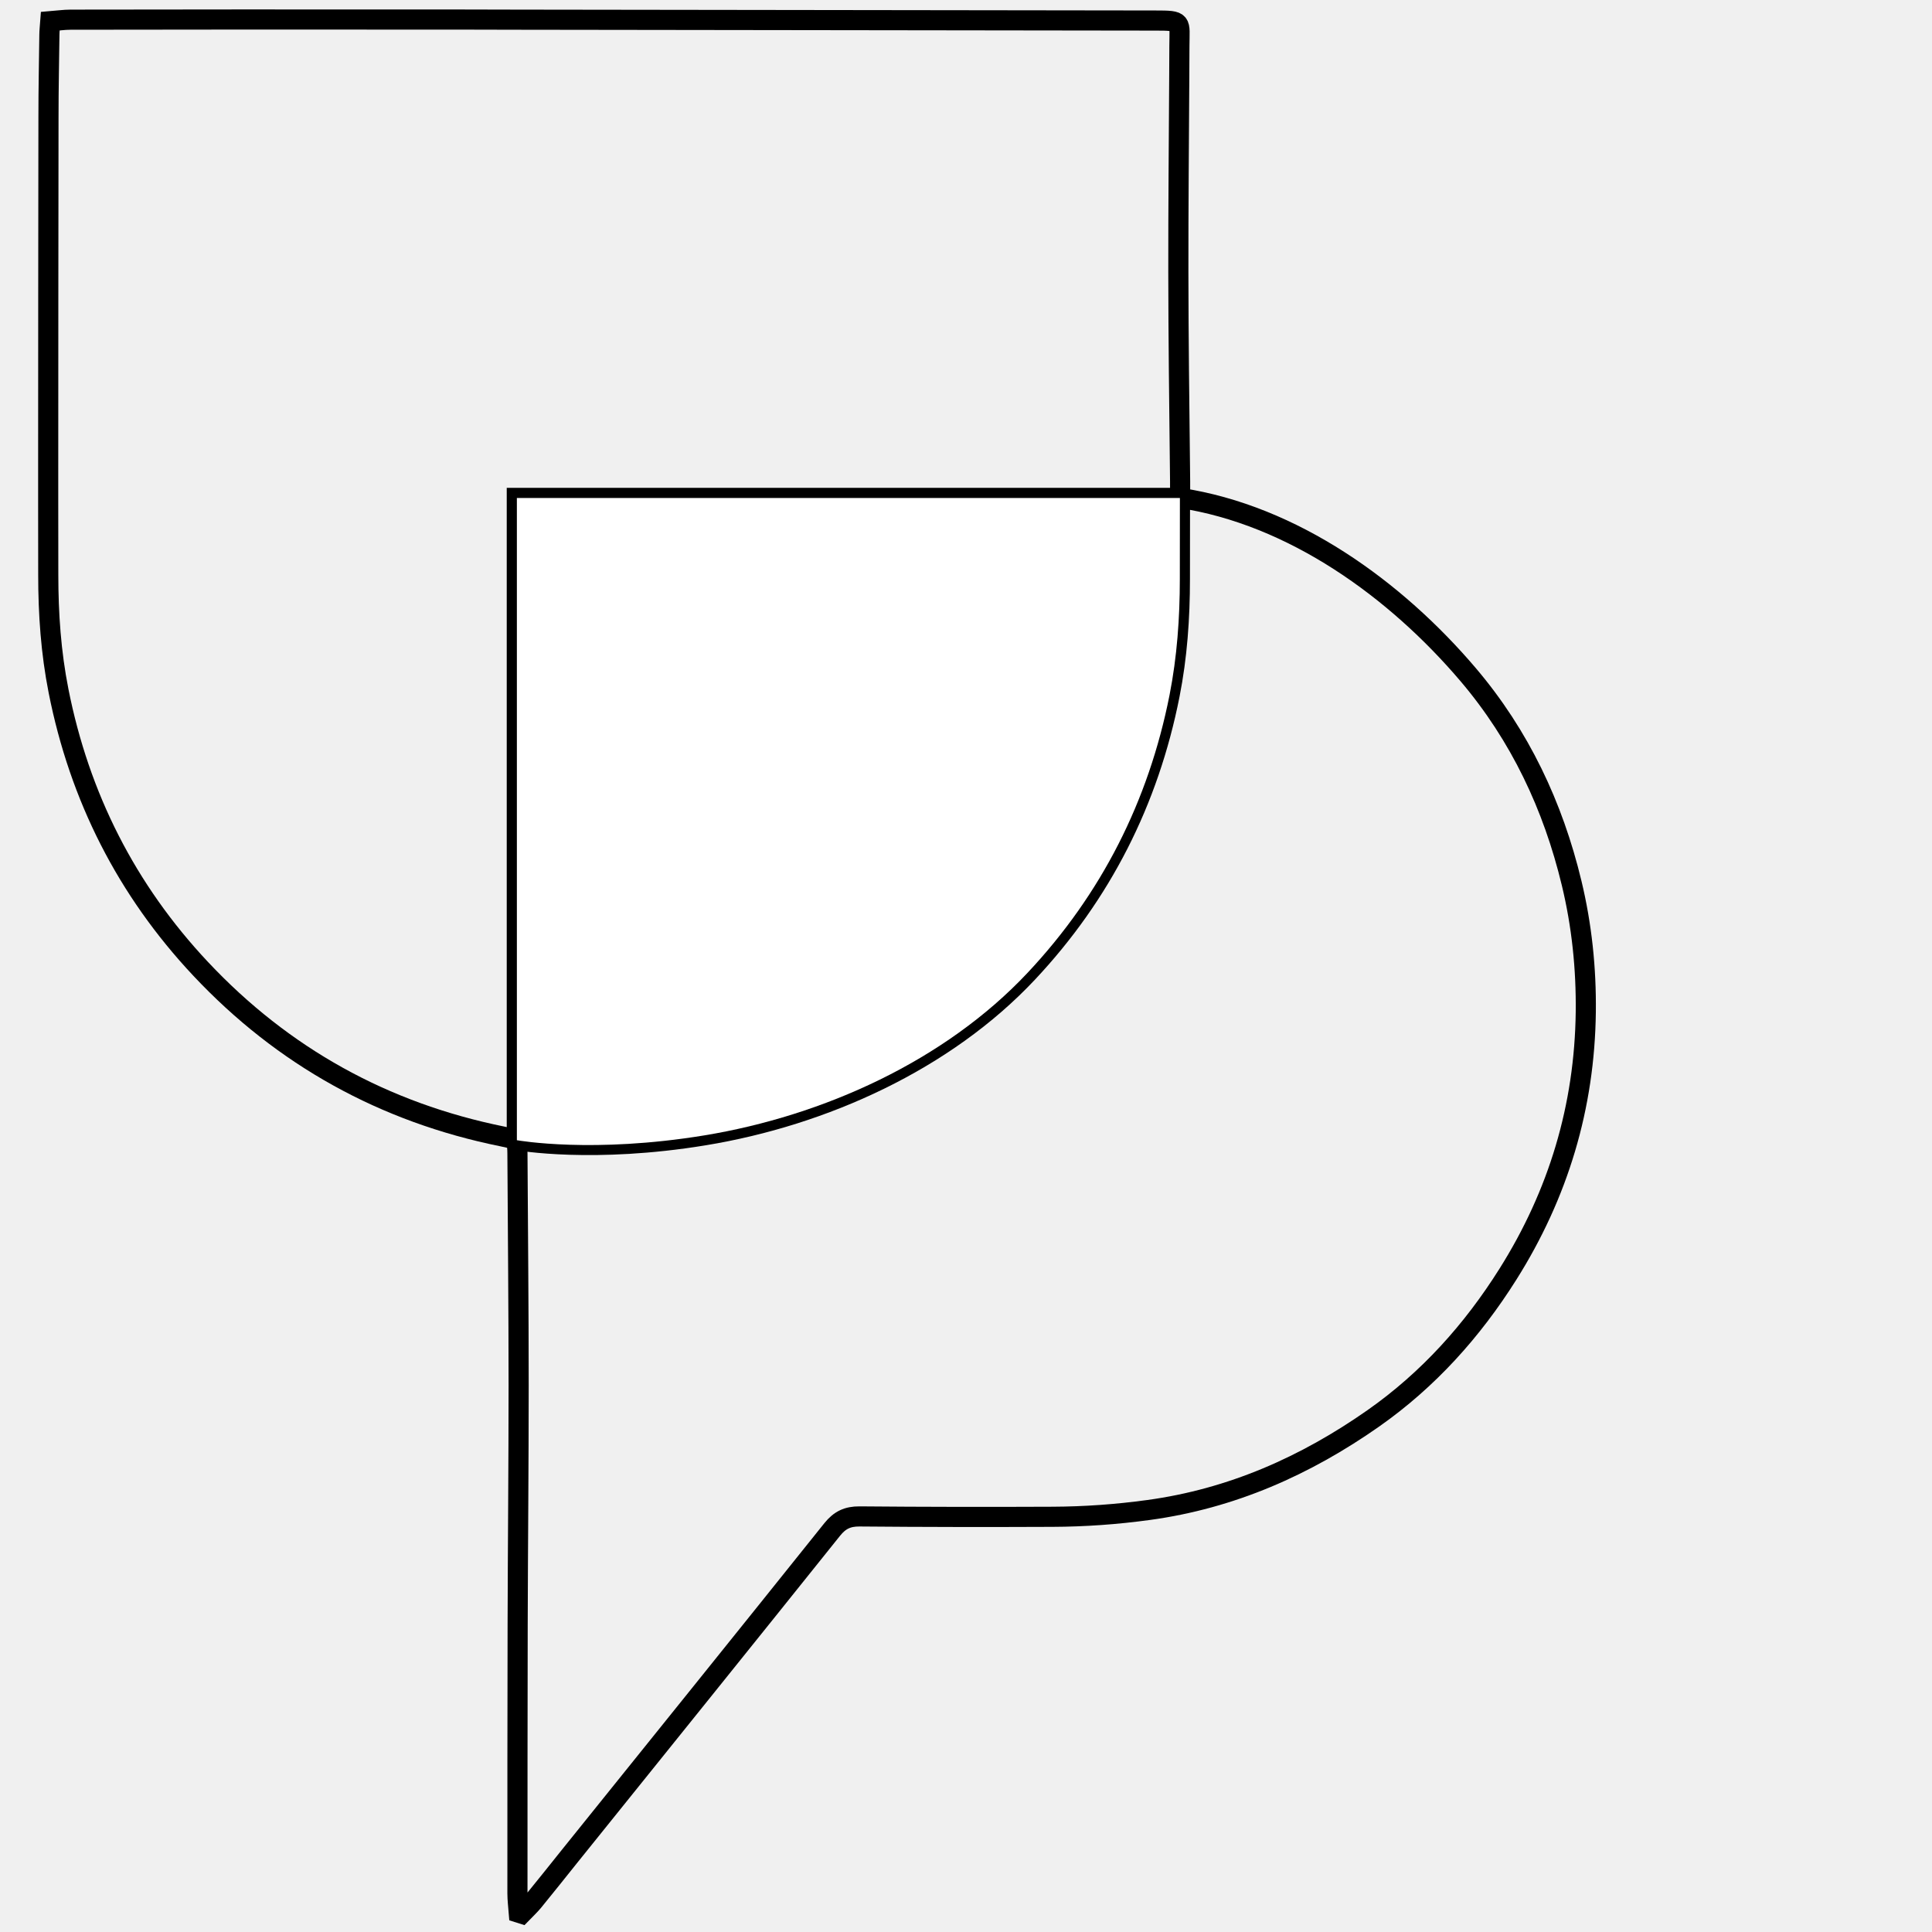
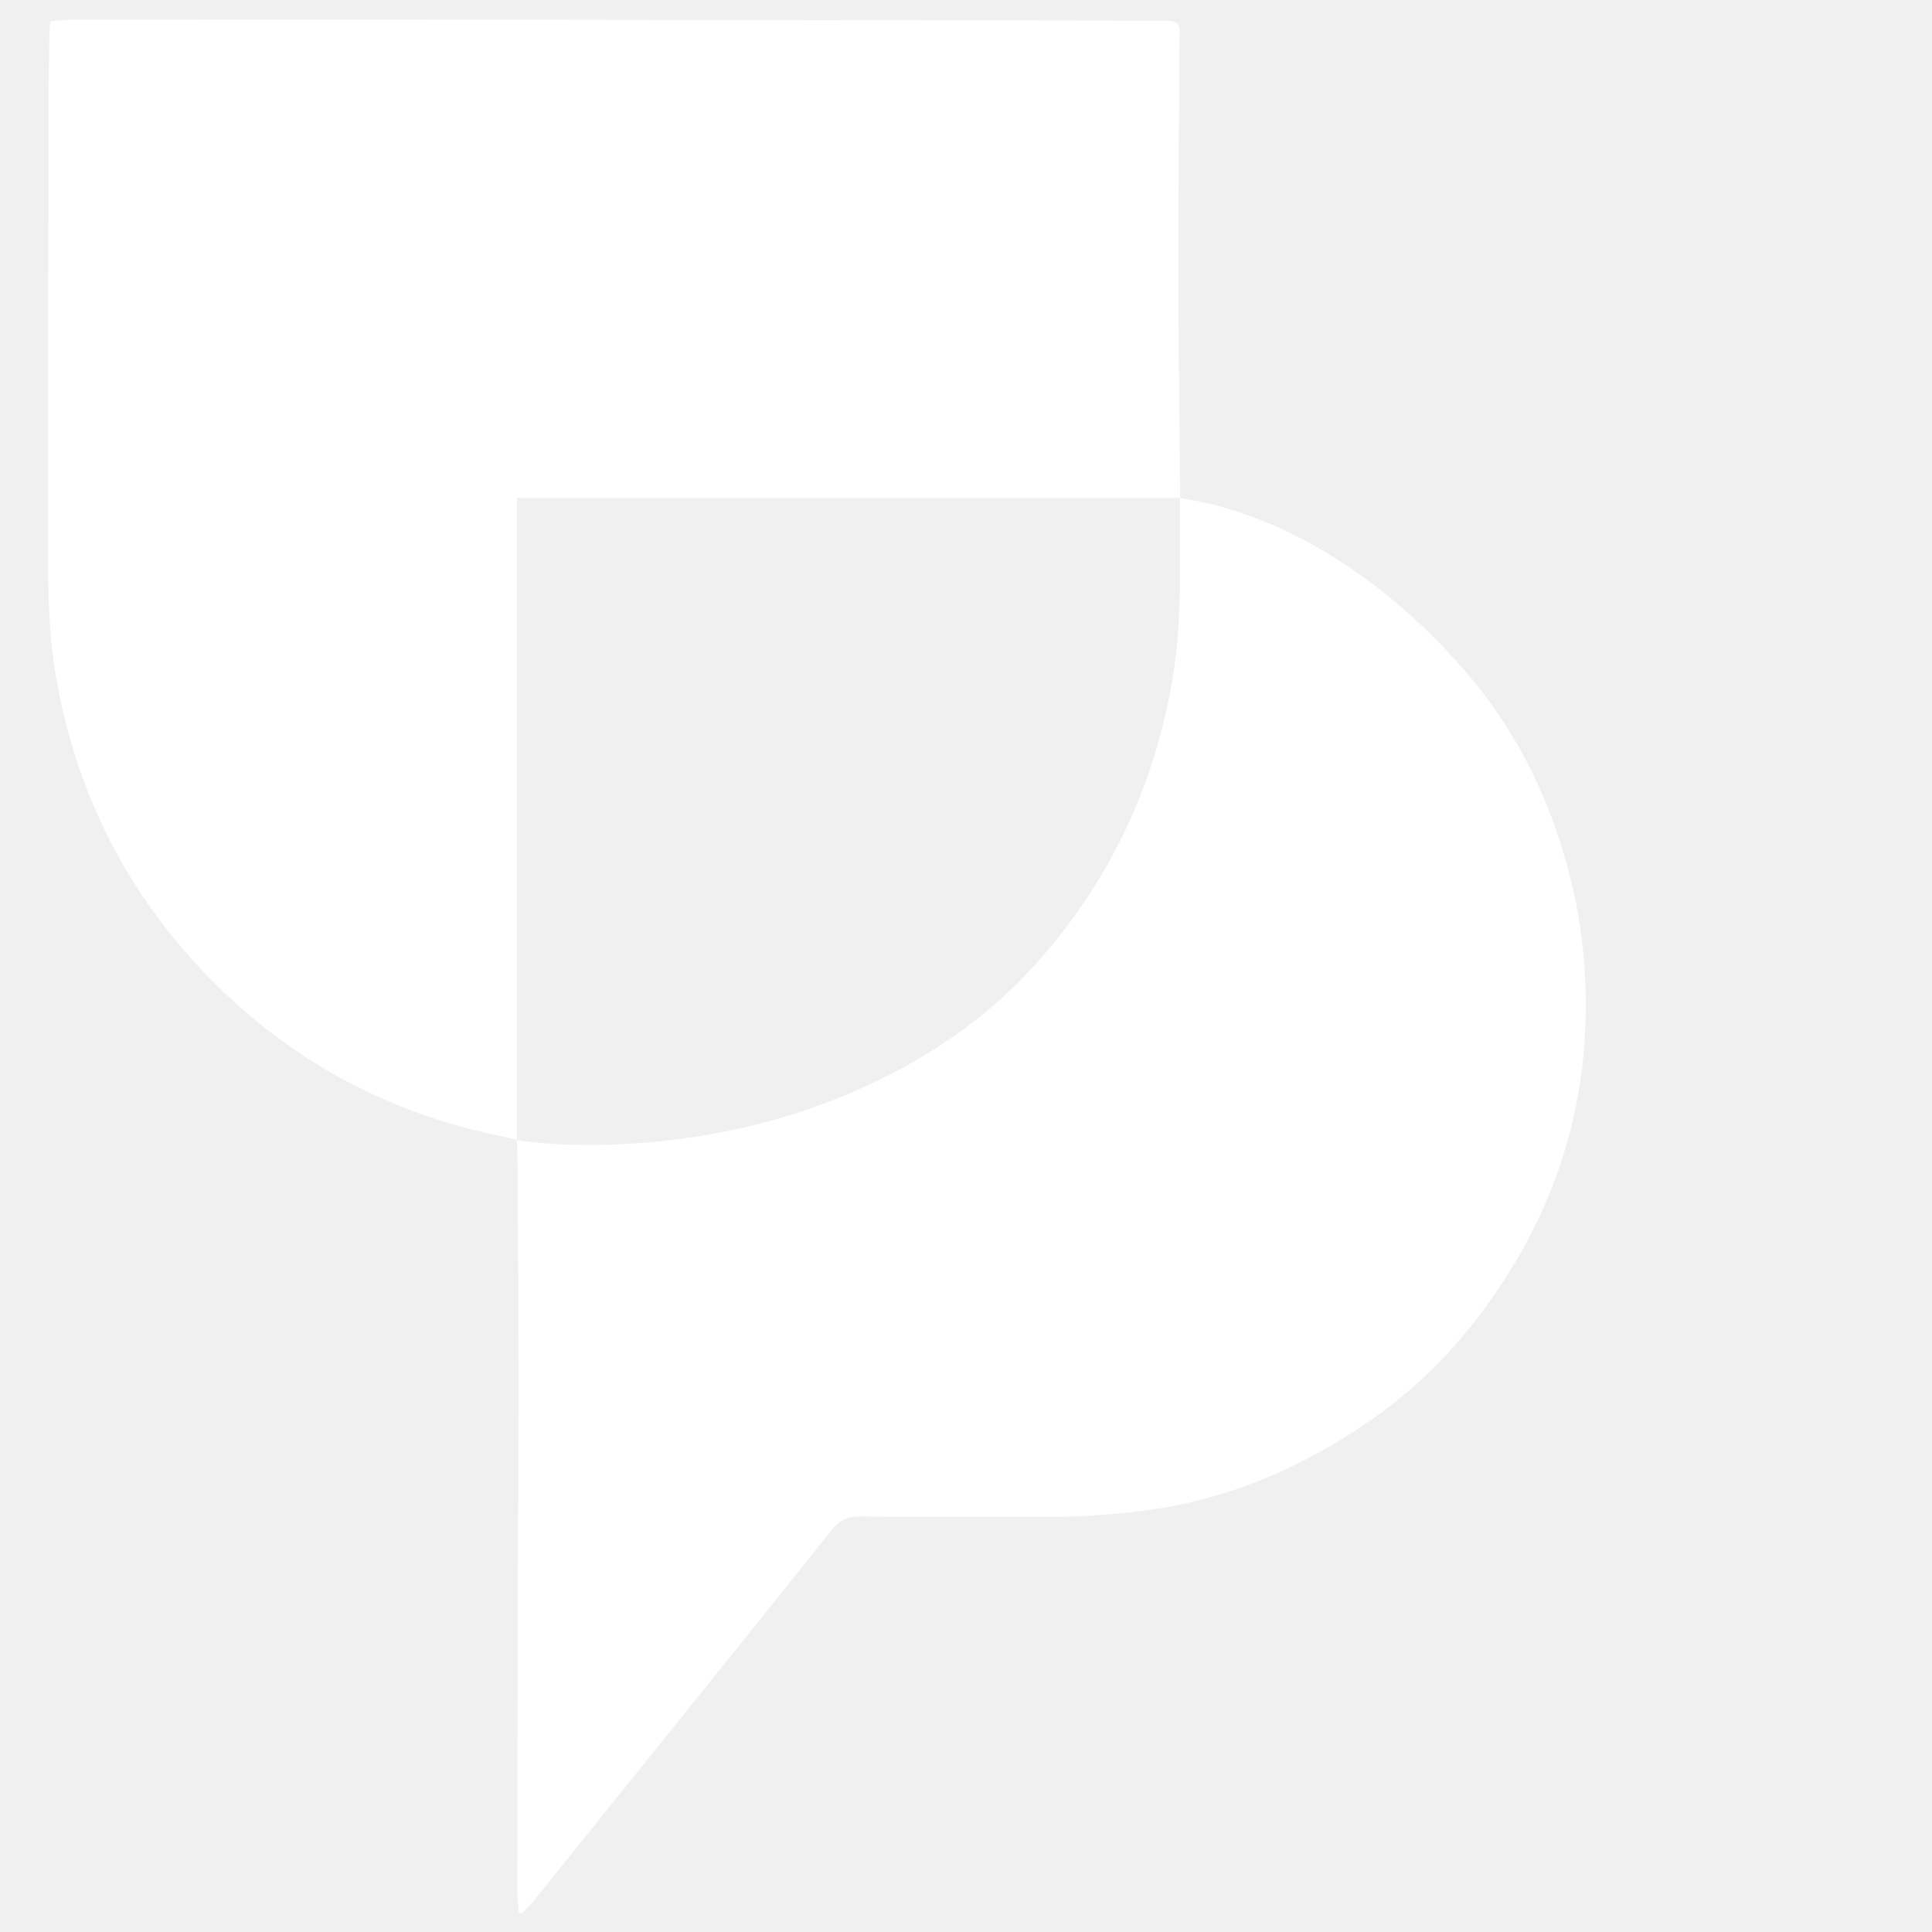
- <svg xmlns="http://www.w3.org/2000/svg" viewBox="0 0 960 960">
-   <defs>
-     <style>
-       .cls-1 { fill: #1e2352; }
-       .cls-1, .cls-2, .cls-4 { stroke-width: 0px; }
-       .cls-2 { fill: #ec0a6d; }
-       .cls-4 { fill: #4589cc; }
+ <svg xmlns="http://www.w3.org/2000/svg" id="Layer_1" data-name="Layer 1" viewBox="0 0 960 960" version="1.1">
+   <defs id="defs1">
+     <linearGradient id="swatch13">
+       <stop style="stop-color:#000000;stop-opacity:1;" offset="0" id="stop14" />
+     </linearGradient>
+     <linearGradient id="linearGradient7">
+       <stop style="stop-color:#ec0a6d;stop-opacity:1;" offset="0" id="stop8" />
+       <stop style="stop-color:#ec0a6d;stop-opacity:0;" offset="1" id="stop9" />
+     </linearGradient>
+     <linearGradient id="swatch1">
+       <stop style="stop-color:#ec0a6d;stop-opacity:1;" offset="0" id="stop1" />
+     </linearGradient>
+     <style id="style1">
+       .cls-1 {
+         fill: #1e2352;
+       }
+ 
+       .cls-1, .cls-2, .cls-3, .cls-4 {
+         stroke-width: 0px;
+       }
+ 
+       .cls-2 {
+         fill: #ec0a6d;
+       }
+ 
+       .cls-3 {
+         fill: #181e26;
+       }
+ 
+       .cls-4 {
+         fill: #4589cc;
+       }
    </style>
  </defs>
-   <path class="cls-4" d="m 586.284,247.418 c 56.252,8.478 107.261,45.452 143.355,87.948 25.575,30.149 42.074,65.082 51.291,103.427 5.066,21.002 7.282,42.391 7.036,64.026 -0.563,47.105 -13.614,90.516 -38.697,130.339 -17.695,28.108 -39.541,52.417 -66.841,71.59 -33.772,23.676 -70.499,39.928 -111.694,45.557 -15.866,2.181 -31.767,3.307 -47.738,3.377 -31.978,0.141 -63.956,0.105 -95.934,-0.176 -5.875,-0.035 -9.78,1.794 -13.509,6.438 -43.411,54.246 -87.033,108.352 -130.585,162.493 -5.98,7.458 -11.891,14.916 -17.941,22.304 -1.759,2.146 -3.835,4.046 -5.769,6.051 -0.492,-0.176 -0.985,-0.317 -1.478,-0.457 -0.246,-3.166 -0.668,-6.332 -0.668,-9.534 0,-44.642 0,-89.25 0.105,-133.892 0.105,-39.506 0.492,-79.048 0.492,-118.554 0,-38.416 -0.387,-76.831 -0.598,-115.247 0,-2.111 -0.246,-4.644 -0.246,-4.644 v -1.935 c 1.055,0.176 38.029,6.684 93.119,-2.392 59.242,-9.745 119.609,-37.079 160.628,-80.771 36.727,-39.119 60.156,-85.38 70.57,-138.078 3.764,-18.997 5.101,-38.275 5.101,-57.624 0,-12.77 0.035,-25.505 0.035,-38.24 v -2.04 z" style="fill:none;stroke-width:10;stroke:#000000;stroke-opacity:1" />
-   <path class="cls-2" d="M 586.284,247.418 H 256.795 c 0,0 0,319.111 0,319.111 0,0 0,0 0,0 -0.176,-0.07 -2.287,-0.844 -7.141,-1.829 C 190.834,552.809 140.669,525.052 99.65,481.36 62.923,442.24 39.493,395.98 29.08,343.281 c -3.764,-18.997 -5.101,-38.275 -5.101,-57.624 0,-12.066 -0.035,-24.133 -0.035,-36.199 v -2.04 c 0,-4.257 0,-8.478 0,-12.735 0,-58.714 0.07,-117.428 0.141,-176.177 0,-7.317 0.07,-14.635 0.176,-21.952 0.07,-6.438 0.176,-12.911 0.281,-19.349 0,-0.915 0.07,-1.794 0.141,-2.779 0.105,-1.161 0.211,-2.392 0.317,-3.87 3.553,-0.281 6.79,-0.774 10.026,-0.774 55.97,-0.07 111.905,-0.141 167.875,-0.07 17.977,0 35.918,0 53.895,0.07 105.714,0.106 211.427,0.281 317.176,0.422 13.861,0 12.102,0.317 12.066,12.594 0,4.89 -0.035,9.78 -0.07,14.67 -0.176,32.611 -0.493,65.257 -0.457,97.904 0.035,32.47 0.457,64.941 0.809,97.446 0,2.146 0.035,4.327 0.07,6.473 0.035,4.644 0,6.649 -0.07,8.162 z" style="stroke:#000000;fill:none;fill-opacity:1;stroke-width:10;stroke-opacity:1" />
-   <path class="cls-1" d="m 586.284,247.418 v 2.04 c 0,12.735 0,25.505 -0.035,38.24 0,19.313 -1.372,38.627 -5.101,57.624 -10.413,52.698 -33.842,98.959 -70.57,138.078 -41.019,43.693 -101.386,71.027 -160.628,80.771 -55.126,9.041 -92.099,2.568 -93.119,2.392 V 247.453 H 586.319 Z" style="fill:#ffffff;fill-opacity:1" />
+   <path class="cls-4" d="m 586.284,247.418 c 56.252,8.478 107.261,45.452 143.355,87.948 25.575,30.149 42.074,65.082 51.291,103.427 5.066,21.002 7.282,42.391 7.036,64.026 -0.563,47.105 -13.614,90.516 -38.697,130.339 -17.695,28.108 -39.541,52.417 -66.841,71.59 -33.772,23.676 -70.499,39.928 -111.694,45.557 -15.866,2.181 -31.767,3.307 -47.738,3.377 -31.978,0.141 -63.956,0.105 -95.934,-0.176 -5.875,-0.035 -9.78,1.794 -13.509,6.438 -43.411,54.246 -87.033,108.352 -130.585,162.493 -5.98,7.458 -11.891,14.916 -17.941,22.304 -1.759,2.146 -3.835,4.046 -5.769,6.051 -0.492,-0.176 -0.985,-0.317 -1.478,-0.457 -0.246,-3.166 -0.668,-6.332 -0.668,-9.534 0,-44.642 0,-89.25 0.105,-133.892 0.105,-39.506 0.492,-79.048 0.492,-118.554 0,-38.416 -0.387,-76.831 -0.598,-115.247 0,-2.111 -0.246,-4.644 -0.246,-4.644 v -1.935 c 1.055,0.176 38.029,6.684 93.119,-2.392 59.242,-9.745 119.609,-37.079 160.628,-80.771 36.727,-39.119 60.156,-85.38 70.57,-138.078 3.764,-18.997 5.101,-38.275 5.101,-57.624 0,-12.77 0.035,-25.505 0.035,-38.24 v -2.04 z" id="path1" style="fill:#ffffff;stroke-width:15;stroke-dasharray:none;stroke:none;stroke-opacity:1;fill-opacity:1" />
+   <path class="cls-2" d="M 586.284,247.418 H 256.795 c 0,0 0,319.111 0,319.111 0,0 0,0 0,0 -0.176,-0.07 -2.287,-0.844 -7.141,-1.829 C 190.834,552.809 140.669,525.052 99.65,481.36 62.923,442.24 39.493,395.98 29.08,343.281 c -3.764,-18.997 -5.101,-38.275 -5.101,-57.624 0,-12.066 -0.035,-24.133 -0.035,-36.199 v -2.04 c 0,-4.257 0,-8.478 0,-12.735 0,-58.714 0.07,-117.428 0.141,-176.177 0,-7.317 0.07,-14.635 0.176,-21.952 0.07,-6.438 0.176,-12.911 0.281,-19.349 0,-0.915 0.07,-1.794 0.141,-2.779 0.105,-1.161 0.211,-2.392 0.317,-3.87 3.553,-0.281 6.79,-0.774 10.026,-0.774 55.97,-0.07 111.905,-0.141 167.875,-0.07 17.977,0 35.918,0 53.895,0.07 105.714,0.106 211.427,0.281 317.176,0.422 13.861,0 12.102,0.317 12.066,12.594 0,4.89 -0.035,9.78 -0.07,14.67 -0.176,32.611 -0.493,65.257 -0.457,97.904 0.035,32.47 0.457,64.941 0.809,97.446 0,2.146 0.035,4.327 0.07,6.473 0.035,4.644 0,6.649 -0.07,8.162 z" id="path12" style="stroke:none;fill:#ffffff;fill-opacity:1;stroke-width:10;stroke-dasharray:none;stroke-opacity:1" />
+   <path class="cls-1" d="m 586.284,247.418 v 2.04 c 0,12.735 0,25.505 -0.035,38.24 0,19.313 -1.372,38.627 -5.101,57.624 -10.413,52.698 -33.842,98.959 -70.57,138.078 -41.019,43.693 -101.386,71.027 -160.628,80.771 -55.126,9.041 -92.099,2.568 -93.119,2.392 V 247.453 H 586.319 Z" id="path13" style="stroke:none;stroke-opacity:1;fill:none;fill-opacity:1" />
</svg>
